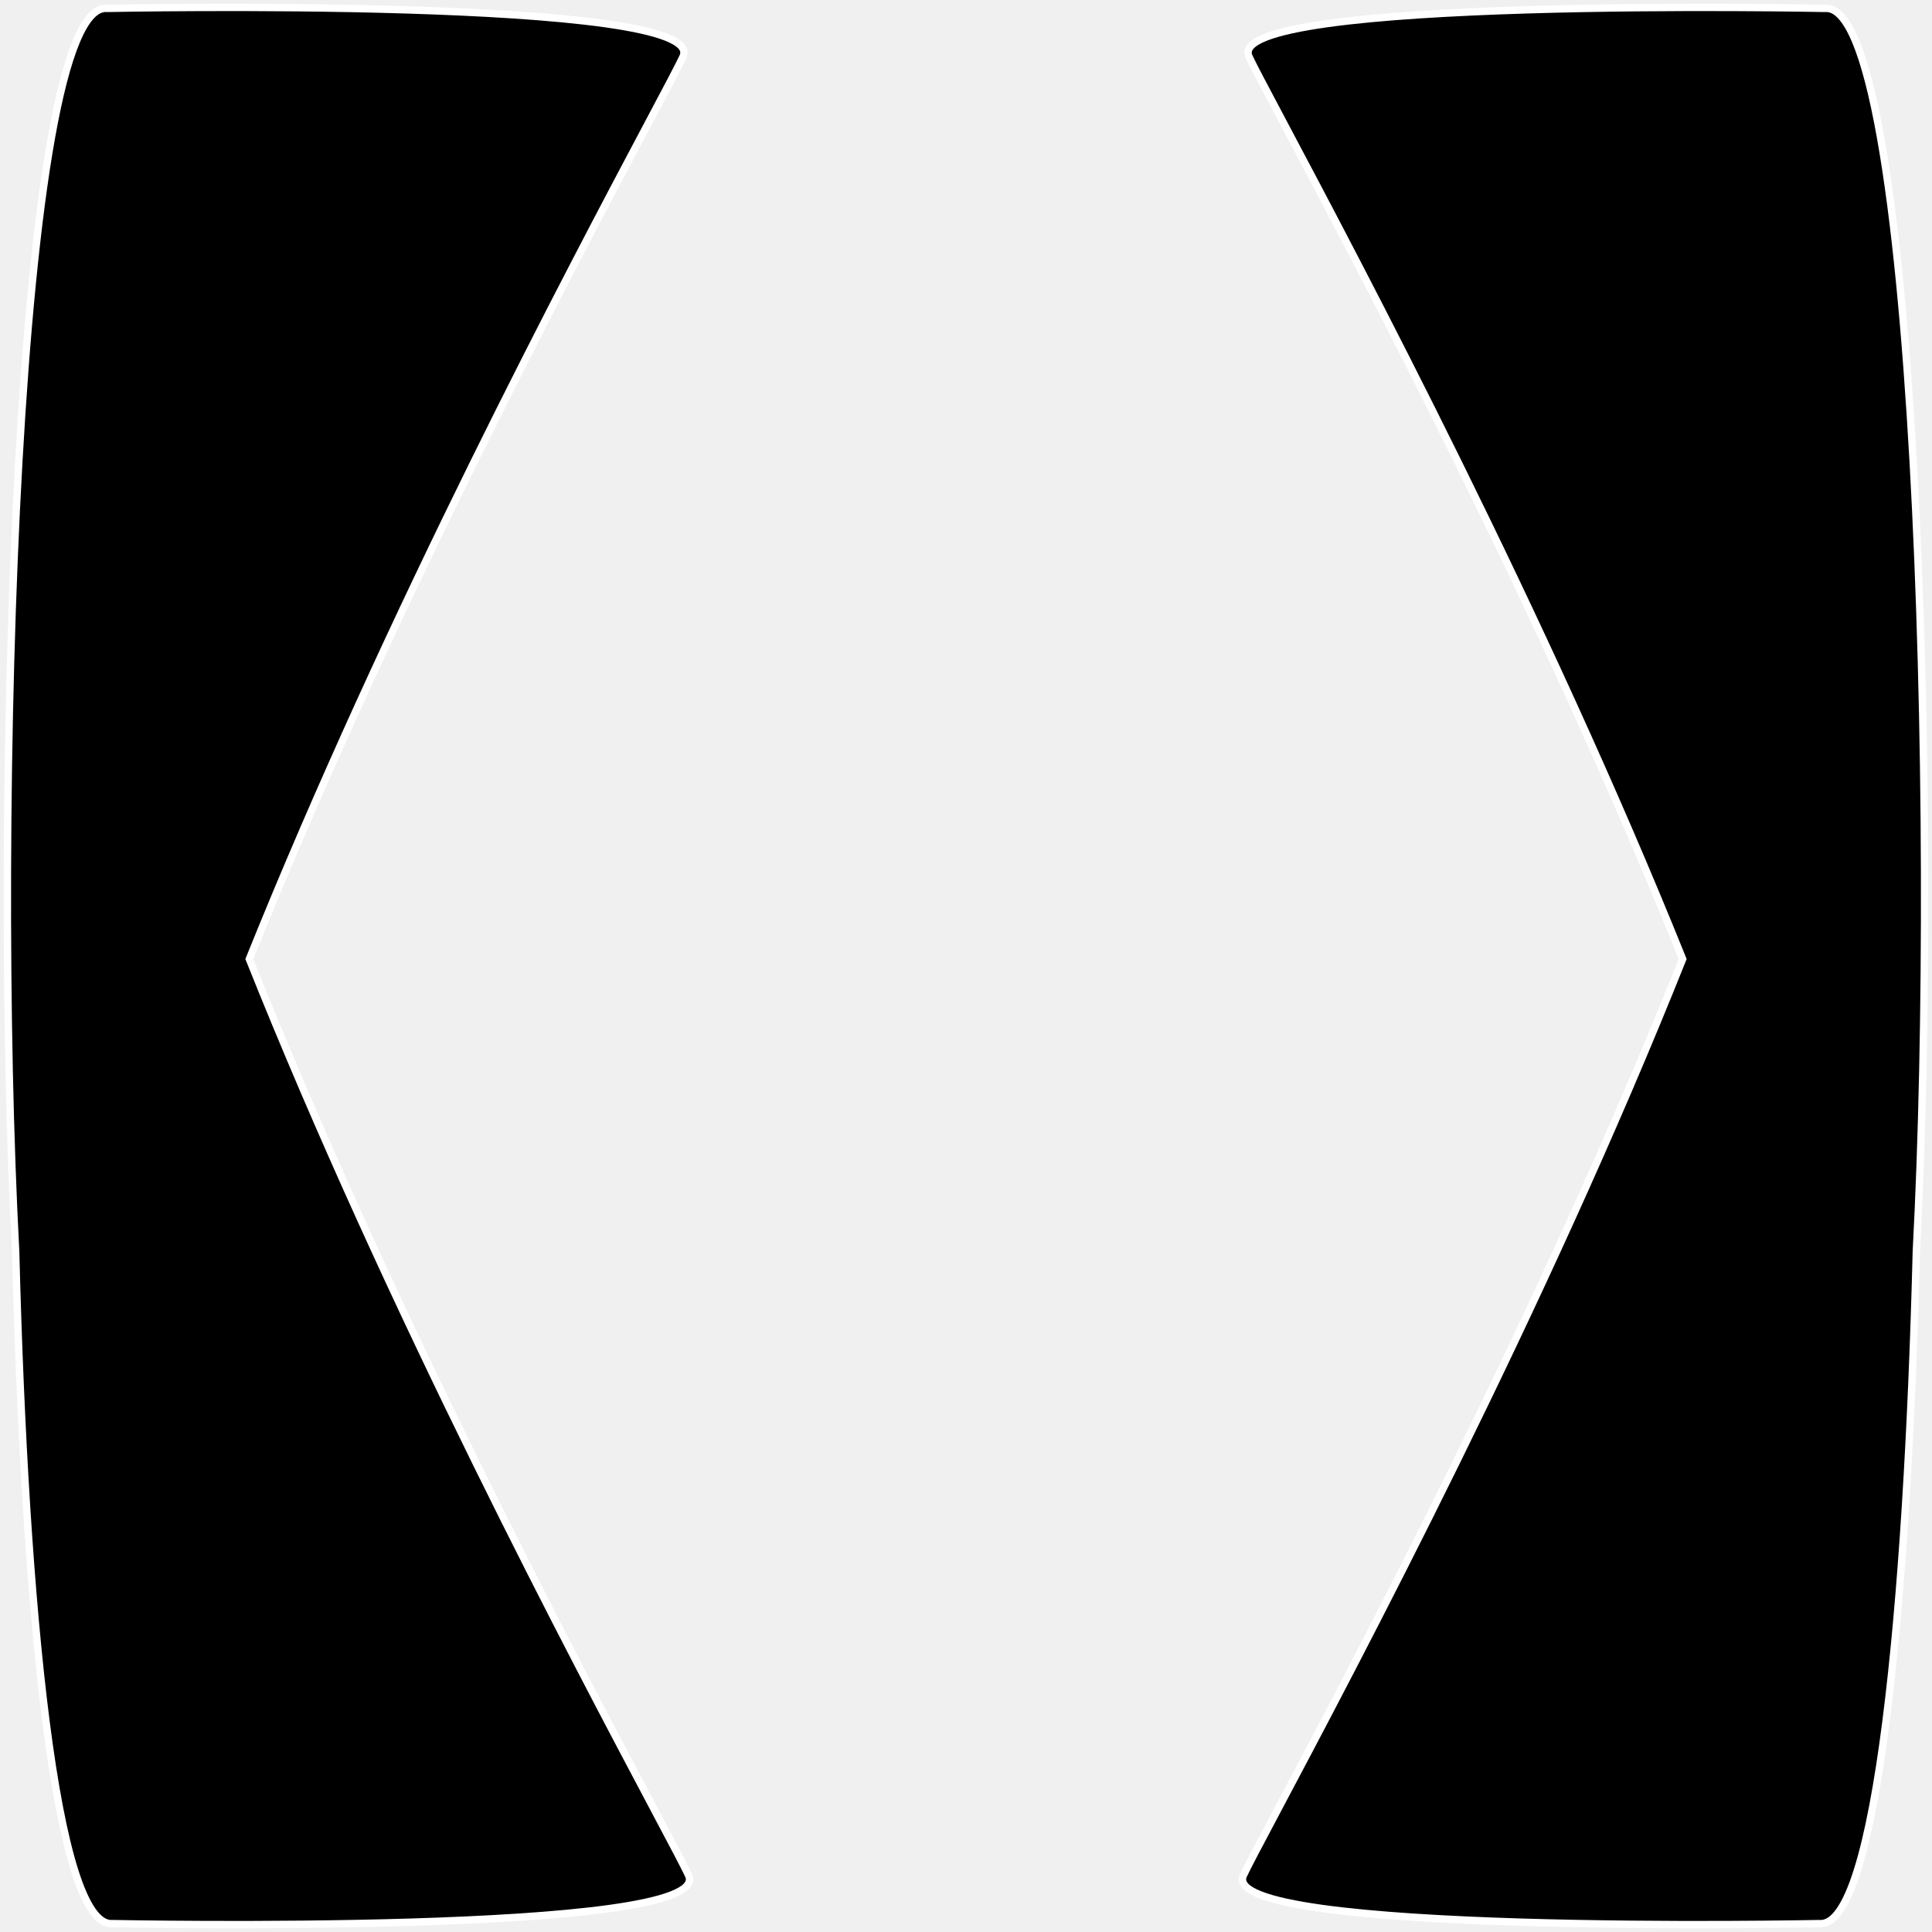
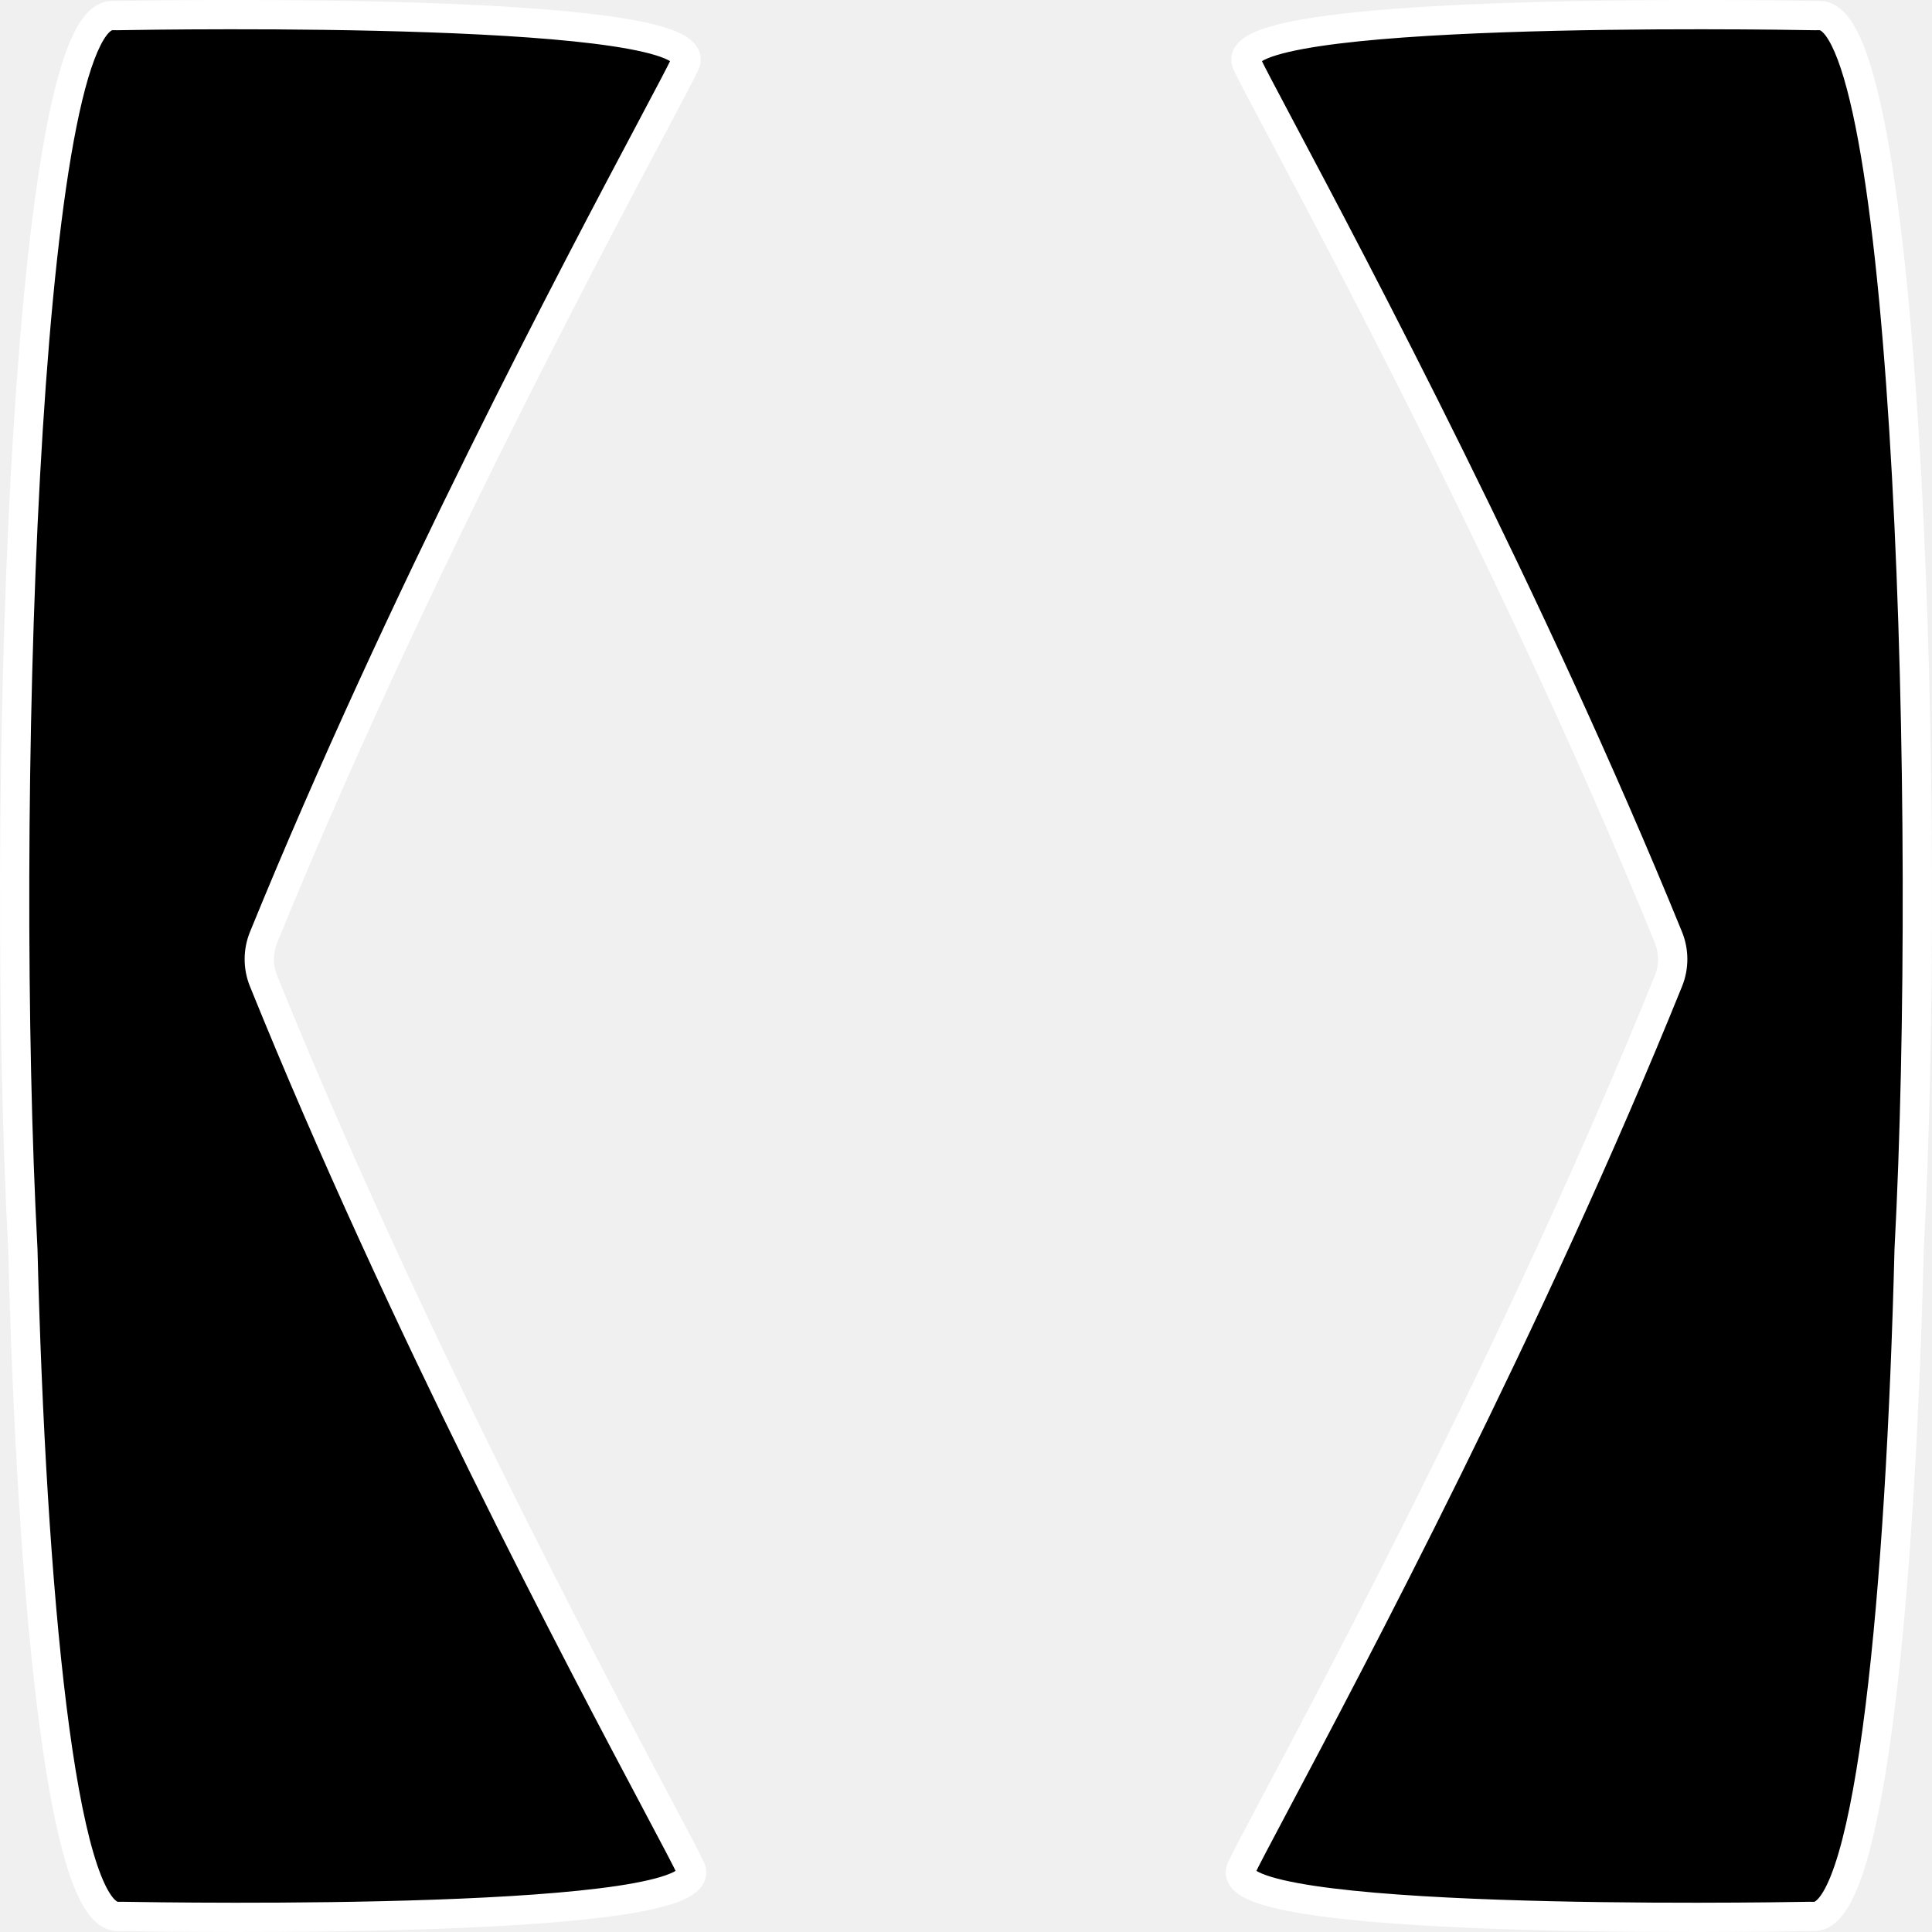
- <svg xmlns="http://www.w3.org/2000/svg" width="262" height="262" viewBox="0 0 262 262" fill="none">
-   <path fill-rule="evenodd" clip-rule="evenodd" d="M169.374 7.679C169.897 8.818 171.525 11.886 173.981 16.514C184.292 35.942 209.196 82.869 228.189 130.057C209.106 177.875 183.673 225.798 173.225 245.485L173.225 245.486C170.769 250.114 169.14 253.182 168.618 254.321C164.853 262.524 246.697 260.862 246.697 260.862C254.493 261.677 258.677 217.388 259.877 169.704C263.04 110.101 259.712 -0.143 247.453 1.138C247.453 1.138 165.61 -0.524 169.374 7.679ZM92.626 7.679C92.103 8.818 90.475 11.886 88.019 16.514C77.708 35.942 52.804 82.869 33.811 130.057C52.894 177.875 78.327 225.799 88.775 245.486L88.775 245.486L88.775 245.486C91.231 250.114 92.859 253.182 93.382 254.321C97.146 262.524 15.303 260.862 15.303 260.862C7.507 261.677 3.323 217.388 2.123 169.704C-1.04 110.101 2.288 -0.143 14.546 1.138C14.546 1.138 96.39 -0.524 92.626 7.679Z" fill="black" />
-   <path d="M173.981 16.514L174.423 16.28L173.981 16.514ZM169.374 7.679L169.829 7.471L169.829 7.471L169.374 7.679ZM228.189 130.057L228.653 130.242L228.727 130.056L228.653 129.87L228.189 130.057ZM173.225 245.485L172.783 245.251L172.778 245.262L173.225 245.485ZM173.225 245.486L173.667 245.72L173.672 245.709L173.225 245.486ZM168.618 254.321L168.163 254.112L168.163 254.112L168.618 254.321ZM246.697 260.862L246.749 260.364L246.718 260.361L246.687 260.362L246.697 260.862ZM259.877 169.704L259.377 169.677L259.377 169.691L259.877 169.704ZM247.453 1.138L247.443 1.638L247.474 1.639L247.505 1.636L247.453 1.138ZM88.019 16.514L88.46 16.749L88.46 16.749L88.019 16.514ZM92.626 7.679L92.171 7.471L92.171 7.471L92.626 7.679ZM33.811 130.057L33.347 129.87L33.272 130.056L33.347 130.242L33.811 130.057ZM88.775 245.486L88.333 245.72L88.345 245.742L88.359 245.763L88.775 245.486ZM88.775 245.486L89.222 245.262L89.208 245.234L89.191 245.209L88.775 245.486ZM88.775 245.486L88.328 245.71L88.333 245.721L88.775 245.486ZM93.382 254.321L92.927 254.529L92.927 254.529L93.382 254.321ZM15.303 260.862L15.313 260.362L15.282 260.361L15.251 260.364L15.303 260.862ZM2.123 169.704L2.623 169.691L2.622 169.677L2.123 169.704ZM14.546 1.138L14.495 1.636L14.525 1.639L14.557 1.638L14.546 1.138ZM174.423 16.28C171.961 11.64 170.343 8.592 169.829 7.471L168.92 7.888C169.45 9.044 171.089 12.131 173.539 16.749L174.423 16.28ZM228.653 129.87C209.649 82.655 184.733 35.707 174.423 16.28L173.539 16.749C183.851 36.178 208.743 83.083 227.725 130.243L228.653 129.87ZM173.667 245.72C184.114 226.033 209.559 178.089 228.653 130.242L227.724 129.871C208.653 177.662 183.232 225.563 172.783 245.251L173.667 245.72ZM173.672 245.709L173.672 245.709L172.778 245.262L172.778 245.262L173.672 245.709ZM169.072 254.529C169.587 253.408 171.204 250.36 173.667 245.72L172.783 245.251C170.333 249.869 168.694 252.956 168.163 254.112L169.072 254.529ZM246.697 260.862C246.687 260.362 246.687 260.362 246.686 260.362C246.685 260.362 246.684 260.362 246.683 260.362C246.681 260.362 246.677 260.362 246.672 260.362C246.662 260.362 246.647 260.363 246.628 260.363C246.589 260.364 246.53 260.365 246.453 260.366C246.298 260.369 246.069 260.373 245.77 260.378C245.172 260.389 244.296 260.402 243.181 260.417C240.952 260.447 237.771 260.479 233.966 260.493C226.355 260.521 216.248 260.472 206.261 260.168C196.269 259.863 186.414 259.302 179.299 258.309C175.733 257.811 172.895 257.209 171.075 256.492C170.158 256.131 169.56 255.763 169.247 255.413C169.096 255.244 169.026 255.096 169.002 254.969C168.979 254.847 168.992 254.705 169.072 254.529L168.163 254.112C168.009 254.45 167.953 254.801 168.019 255.153C168.084 255.501 168.26 255.81 168.502 256.08C168.974 256.607 169.748 257.044 170.709 257.422C172.645 258.185 175.582 258.799 179.16 259.299C186.332 260.301 196.232 260.862 206.23 261.167C216.233 261.472 226.352 261.521 233.97 261.493C237.778 261.479 240.962 261.447 243.194 261.417C244.31 261.402 245.188 261.388 245.787 261.378C246.087 261.373 246.317 261.369 246.472 261.366C246.549 261.365 246.608 261.364 246.647 261.363C246.667 261.362 246.682 261.362 246.692 261.362C246.697 261.362 246.701 261.362 246.703 261.362C246.705 261.362 246.705 261.362 246.706 261.362C246.707 261.362 246.707 261.362 246.697 260.862ZM259.377 169.691C258.777 193.526 257.432 216.5 255.264 233.406C254.18 241.864 252.893 248.778 251.4 253.517C250.651 255.891 249.862 257.683 249.043 258.847C248.216 260.022 247.45 260.438 246.749 260.364L246.645 261.359C247.893 261.49 248.963 260.699 249.861 259.422C250.768 258.134 251.594 256.227 252.353 253.818C253.874 248.992 255.17 242.007 256.256 233.534C258.43 216.578 259.776 193.565 260.376 169.716L259.377 169.691ZM247.505 1.636C248.059 1.578 248.646 1.821 249.281 2.505C249.92 3.195 250.556 4.281 251.175 5.762C252.412 8.718 253.527 13.109 254.519 18.642C256.5 29.699 257.965 45.198 258.949 62.617C260.917 97.451 260.958 139.895 259.377 169.677L260.376 169.73C261.959 139.91 261.917 97.43 259.947 62.561C258.963 45.129 257.495 29.582 255.503 18.466C254.508 12.913 253.377 8.435 252.098 5.376C251.459 3.849 250.769 2.639 250.014 1.825C249.255 1.007 248.38 0.539 247.401 0.641L247.505 1.636ZM169.829 7.471C169.748 7.295 169.735 7.153 169.758 7.031C169.782 6.904 169.852 6.756 170.003 6.587C170.317 6.237 170.914 5.869 171.832 5.508C173.651 4.791 176.49 4.189 180.055 3.691C187.17 2.698 197.025 2.137 207.017 1.832C217.005 1.528 227.111 1.479 234.722 1.507C238.527 1.521 241.708 1.553 243.937 1.583C245.052 1.598 245.929 1.611 246.527 1.622C246.825 1.627 247.055 1.631 247.209 1.634C247.286 1.635 247.345 1.636 247.384 1.637C247.404 1.637 247.419 1.638 247.428 1.638C247.433 1.638 247.437 1.638 247.439 1.638C247.441 1.638 247.442 1.638 247.442 1.638C247.443 1.638 247.443 1.638 247.453 1.138C247.463 0.638 247.463 0.638 247.462 0.638C247.462 0.638 247.461 0.638 247.46 0.638C247.457 0.638 247.453 0.638 247.448 0.638C247.438 0.638 247.423 0.638 247.404 0.637C247.364 0.636 247.305 0.635 247.228 0.634C247.073 0.631 246.843 0.627 246.544 0.622C245.944 0.612 245.066 0.598 243.95 0.583C241.719 0.553 238.535 0.521 234.726 0.507C227.109 0.479 216.99 0.528 206.987 0.833C196.988 1.138 187.088 1.699 179.917 2.701C176.339 3.201 173.401 3.815 171.465 4.578C170.505 4.956 169.73 5.393 169.258 5.92C169.016 6.19 168.841 6.499 168.775 6.847C168.71 7.199 168.765 7.55 168.92 7.888L169.829 7.471ZM88.46 16.749C90.911 12.131 92.55 9.044 93.08 7.888L92.171 7.471C91.656 8.592 90.039 11.64 87.577 16.28L88.46 16.749ZM34.275 130.243C53.257 83.083 78.149 36.178 88.46 16.749L87.577 16.28C77.267 35.707 52.351 82.655 33.347 129.87L34.275 130.243ZM89.216 245.251C78.768 225.563 53.347 177.662 34.275 129.871L33.347 130.242C52.441 178.089 77.886 226.034 88.333 245.72L89.216 245.251ZM89.191 245.209L89.191 245.208L88.359 245.763L88.359 245.763L89.191 245.209ZM89.222 245.263L89.222 245.262L88.328 245.71L88.328 245.71L89.222 245.263ZM93.836 254.112C93.306 252.956 91.667 249.869 89.217 245.252L88.333 245.721C90.795 250.36 92.413 253.408 92.927 254.529L93.836 254.112ZM15.303 260.862C15.293 261.362 15.293 261.362 15.294 261.362C15.294 261.362 15.295 261.362 15.296 261.362C15.299 261.362 15.303 261.362 15.308 261.362C15.318 261.362 15.333 261.362 15.352 261.363C15.392 261.364 15.451 261.365 15.528 261.366C15.683 261.369 15.913 261.373 16.212 261.378C16.812 261.388 17.69 261.402 18.806 261.417C21.037 261.447 24.221 261.479 28.03 261.493C35.647 261.521 45.766 261.472 55.769 261.167C65.768 260.862 75.668 260.301 82.839 259.299C86.418 258.799 89.355 258.185 91.291 257.422C92.251 257.044 93.026 256.607 93.498 256.08C93.74 255.81 93.915 255.501 93.981 255.153C94.046 254.801 93.991 254.45 93.836 254.112L92.927 254.529C93.008 254.705 93.021 254.847 92.998 254.969C92.974 255.096 92.904 255.244 92.753 255.413C92.439 255.763 91.842 256.131 90.924 256.492C89.105 257.209 86.266 257.811 82.701 258.309C75.586 259.302 65.731 259.863 55.739 260.168C45.751 260.472 35.645 260.521 28.034 260.493C24.229 260.479 21.048 260.447 18.819 260.417C17.704 260.402 16.827 260.389 16.23 260.378C15.931 260.373 15.701 260.369 15.547 260.366C15.47 260.365 15.411 260.364 15.372 260.363C15.352 260.363 15.338 260.362 15.328 260.362C15.323 260.362 15.319 260.362 15.317 260.362C15.315 260.362 15.314 260.362 15.314 260.362C15.313 260.362 15.313 260.362 15.303 260.862ZM1.623 169.716C2.223 193.565 3.57 216.578 5.743 233.534C6.83 242.007 8.125 248.992 9.646 253.818C10.405 256.227 11.232 258.134 12.139 259.422C13.037 260.699 14.106 261.489 15.355 261.359L15.251 260.364C14.55 260.438 13.784 260.022 12.956 258.847C12.137 257.683 11.348 255.891 10.6 253.517C9.107 248.778 7.82 241.864 6.735 233.406C4.568 216.5 3.223 193.526 2.623 169.691L1.623 169.716ZM14.598 0.641C13.62 0.539 12.745 1.007 11.985 1.825C11.231 2.639 10.541 3.849 9.902 5.376C8.623 8.435 7.492 12.913 6.497 18.466C4.505 29.582 3.037 45.129 2.052 62.561C0.082 97.43 0.041 139.91 1.624 169.73L2.622 169.677C1.042 139.895 1.083 97.451 3.051 62.617C4.035 45.198 5.5 29.699 7.481 18.642C8.472 13.109 9.588 8.718 10.825 5.762C11.444 4.281 12.079 3.195 12.719 2.505C13.354 1.821 13.941 1.578 14.495 1.636L14.598 0.641ZM93.08 7.888C93.235 7.55 93.29 7.199 93.224 6.847C93.159 6.499 92.983 6.19 92.742 5.92C92.27 5.393 91.495 4.956 90.535 4.578C88.599 3.815 85.661 3.201 82.083 2.701C74.911 1.699 65.011 1.138 55.013 0.833C45.01 0.528 34.891 0.479 27.274 0.507C23.465 0.521 20.281 0.553 18.049 0.583C16.933 0.598 16.055 0.612 15.456 0.622C15.157 0.627 14.927 0.631 14.772 0.634C14.694 0.635 14.636 0.636 14.596 0.637C14.576 0.638 14.561 0.638 14.552 0.638C14.546 0.638 14.543 0.638 14.54 0.638C14.539 0.638 14.538 0.638 14.537 0.638C14.537 0.638 14.536 0.638 14.546 1.138C14.557 1.638 14.557 1.638 14.558 1.638C14.558 1.638 14.559 1.638 14.56 1.638C14.563 1.638 14.566 1.638 14.571 1.638C14.581 1.638 14.596 1.637 14.616 1.637C14.655 1.636 14.713 1.635 14.79 1.634C14.945 1.631 15.174 1.627 15.473 1.622C16.071 1.611 16.948 1.598 18.062 1.583C20.292 1.553 23.472 1.521 27.278 1.507C34.889 1.479 44.995 1.528 54.983 1.832C64.975 2.137 74.829 2.698 81.945 3.691C85.51 4.189 88.349 4.791 90.168 5.508C91.085 5.869 91.683 6.237 91.997 6.587C92.148 6.756 92.218 6.904 92.241 7.031C92.264 7.153 92.252 7.295 92.171 7.471L93.08 7.888Z" fill="white" />
+ <svg xmlns="http://www.w3.org/2000/svg" width="264" height="264" viewBox="0 0 264 264" fill="none">
+   <path fill-rule="evenodd" clip-rule="evenodd" d="M170.374 8.679C170.897 9.818 172.525 12.886 174.981 17.514C185.076 36.535 209.157 81.911 227.985 128.086C228.762 129.991 228.766 132.123 227.994 134.03C209.058 180.85 184.457 227.206 174.225 246.485L174.225 246.486C171.769 251.114 170.141 254.182 169.618 255.321C166.017 263.169 240.768 261.987 247.25 261.87C247.582 261.864 247.868 261.9 248.197 261.852C255.672 260.765 259.703 217.359 260.877 170.704C263.997 111.915 260.802 3.858 248.951 2.148C248.622 2.1 248.338 2.136 248.006 2.13C241.524 2.013 166.773 0.831 170.374 8.679ZM93.626 8.679C93.103 9.818 91.475 12.886 89.019 17.514C78.924 36.535 54.843 81.911 36.015 128.086C35.238 129.991 35.234 132.123 36.006 134.03C54.942 180.85 79.543 227.207 89.775 246.486L89.775 246.486L89.775 246.486C92.231 251.114 93.859 254.182 94.382 255.321C97.983 263.169 23.232 261.987 16.75 261.87C16.418 261.864 16.132 261.9 15.803 261.852C8.328 260.765 4.297 217.359 3.123 170.704C0.003 111.915 3.198 3.858 15.05 2.148C15.378 2.1 15.662 2.136 15.994 2.13C22.476 2.013 97.227 0.831 93.626 8.679Z" fill="black" />
+   <path d="M174.981 17.514L176.748 16.577L174.981 17.514ZM170.374 8.679L172.192 7.845L172.192 7.845L170.374 8.679ZM174.225 246.485L172.459 245.548L172.447 245.569L172.436 245.591L174.225 246.485ZM174.225 246.486L175.992 247.423L176.003 247.402L176.014 247.38L174.225 246.486ZM169.618 255.321L167.8 254.487L167.8 254.487L169.618 255.321ZM260.877 170.704L258.88 170.598L258.878 170.625L258.877 170.653L260.877 170.704ZM89.019 17.514L90.785 18.452L90.785 18.452L89.019 17.514ZM93.626 8.679L91.808 7.845L91.808 7.845L93.626 8.679ZM89.775 246.486L88.008 247.423L88.055 247.512L88.111 247.595L89.775 246.486ZM89.775 246.486L91.564 245.591L91.508 245.48L91.439 245.377L89.775 246.486ZM89.775 246.486L87.986 247.381L87.997 247.402L88.008 247.424L89.775 246.486ZM94.382 255.321L92.564 256.155L92.564 256.155L94.382 255.321ZM3.123 170.704L5.123 170.653L5.122 170.625L5.12 170.598L3.123 170.704ZM248.951 2.148L248.665 4.127L248.951 2.148ZM248.006 2.13L247.97 4.13L248.006 2.13ZM16.75 261.87L16.714 263.87L16.75 261.87ZM15.803 261.852L15.516 263.831L15.803 261.852ZM36.015 128.086L34.163 127.331L36.015 128.086ZM36.006 134.03L37.86 133.281L37.86 133.281L36.006 134.03ZM247.25 261.87L247.286 263.87L247.25 261.87ZM248.197 261.852L248.484 263.831L248.197 261.852ZM227.985 128.086L226.133 128.841L227.985 128.086ZM227.994 134.03L226.14 133.281L227.994 134.03ZM176.748 16.577C174.268 11.904 172.683 8.915 172.192 7.845L168.557 9.513C169.111 10.721 170.782 13.867 173.215 18.452L176.748 16.577ZM229.837 127.331C210.967 81.052 186.841 35.595 176.748 16.577L173.215 18.452C183.31 37.474 207.347 82.77 226.133 128.841L229.837 127.331ZM175.992 247.423C186.222 228.147 210.869 181.707 229.848 134.78L226.14 133.281C207.248 179.993 182.692 226.266 172.459 245.548L175.992 247.423ZM176.014 247.38L176.014 247.38L172.436 245.591L172.436 245.591L176.014 247.38ZM171.436 256.155C171.927 255.085 173.512 252.096 175.992 247.423L172.458 245.548C170.025 250.133 168.354 253.279 167.8 254.487L171.436 256.155ZM247.214 259.87C243.98 259.929 223.715 260.253 204.723 259.584C195.212 259.249 186.098 258.667 179.614 257.694C176.34 257.202 173.898 256.633 172.428 256.016C172.073 255.867 171.811 255.73 171.625 255.612C171.533 255.553 171.468 255.505 171.424 255.468C171.38 255.43 171.363 255.41 171.363 255.41C171.365 255.413 171.449 255.518 171.481 255.718C171.514 255.93 171.465 256.092 171.436 256.155L167.8 254.487C167.546 255.041 167.424 255.675 167.53 256.343C167.634 256.999 167.934 257.543 168.287 257.968C168.949 258.764 169.93 259.306 170.88 259.705C172.834 260.525 175.692 261.15 179.02 261.649C185.742 262.658 195.045 263.245 204.582 263.581C223.686 264.254 244.038 263.928 247.286 263.87L247.214 259.87ZM258.877 170.653C258.291 193.953 256.992 216.394 254.915 233.119C253.875 241.496 252.649 248.355 251.247 253.151C250.543 255.56 249.824 257.34 249.124 258.509C248.37 259.767 247.91 259.873 247.909 259.873L248.484 263.831C250.352 263.559 251.653 262.07 252.555 260.565C253.511 258.97 254.343 256.816 255.086 254.273C256.579 249.167 257.836 242.055 258.885 233.612C260.985 216.699 262.289 194.11 262.876 170.754L258.877 170.653ZM248.665 4.127C248.666 4.127 248.669 4.128 248.675 4.13C248.681 4.131 248.692 4.135 248.708 4.142C248.739 4.155 248.79 4.182 248.862 4.234C249.011 4.342 249.219 4.538 249.471 4.875C249.984 5.56 250.545 6.641 251.122 8.174C252.27 11.228 253.329 15.671 254.281 21.274C256.179 32.452 257.587 47.868 258.531 65.13C260.417 99.64 260.436 141.279 258.88 170.598L262.874 170.81C264.438 141.339 264.419 99.556 262.525 64.912C261.578 47.598 260.161 32.005 258.224 20.604C257.259 14.918 256.149 10.179 254.866 6.766C254.227 5.066 253.507 3.592 252.673 2.478C251.858 1.389 250.734 0.384 249.236 0.168L248.665 4.127ZM172.192 7.845C172.221 7.908 172.271 8.07 172.237 8.282C172.205 8.482 172.121 8.587 172.119 8.59C172.119 8.59 172.136 8.57 172.18 8.532C172.225 8.495 172.29 8.447 172.381 8.388C172.567 8.27 172.83 8.133 173.184 7.984C174.654 7.367 177.096 6.798 180.37 6.306C186.854 5.333 195.969 4.751 205.479 4.416C224.472 3.747 244.736 4.071 247.97 4.13L248.042 0.13C244.794 0.072 224.442 -0.254 205.339 0.419C195.801 0.755 186.498 1.342 179.777 2.351C176.448 2.85 173.59 3.475 171.636 4.295C170.686 4.694 169.706 5.236 169.044 6.032C168.69 6.457 168.39 7.001 168.286 7.657C168.181 8.325 168.302 8.959 168.557 9.513L172.192 7.845ZM90.785 18.452C93.219 13.867 94.889 10.721 95.444 9.513L91.808 7.845C91.317 8.915 89.732 11.904 87.252 16.577L90.785 18.452ZM37.867 128.841C56.653 82.77 80.69 37.474 90.785 18.452L87.252 16.577C77.159 35.595 53.033 81.052 34.163 127.331L37.867 128.841ZM91.542 245.548C81.308 226.266 56.752 179.993 37.86 133.281L34.152 134.78C53.131 181.707 77.778 228.147 88.008 247.423L91.542 245.548ZM91.439 245.377L91.439 245.376L88.111 247.595L88.111 247.595L91.439 245.377ZM91.564 245.592L91.564 245.591L87.986 247.38L87.986 247.381L91.564 245.592ZM96.2 254.487C95.646 253.279 93.975 250.133 91.542 245.549L88.008 247.424C90.488 252.096 92.073 255.085 92.564 256.155L96.2 254.487ZM16.714 263.87C19.962 263.928 40.314 264.254 59.418 263.581C68.955 263.245 78.258 262.658 84.98 261.649C88.308 261.15 91.166 260.525 93.12 259.705C94.07 259.306 95.051 258.764 95.713 257.968C96.066 257.543 96.366 256.999 96.47 256.343C96.576 255.675 96.454 255.041 96.2 254.487L92.564 256.155C92.535 256.092 92.486 255.93 92.519 255.718C92.551 255.518 92.635 255.413 92.637 255.41C92.637 255.41 92.62 255.43 92.576 255.468C92.532 255.505 92.467 255.553 92.375 255.612C92.189 255.73 91.927 255.867 91.572 256.016C90.103 256.633 87.66 257.202 84.386 257.694C77.902 258.667 68.788 259.249 59.277 259.584C40.285 260.253 20.02 259.929 16.786 259.87L16.714 263.87ZM1.124 170.754C1.712 194.11 3.015 216.699 5.115 233.612C6.164 242.055 7.421 249.167 8.914 254.273C9.657 256.816 10.489 258.97 11.445 260.565C12.347 262.07 13.648 263.559 15.516 263.831L16.091 259.873C16.09 259.873 15.63 259.767 14.876 258.509C14.176 257.34 13.457 255.56 12.753 253.151C11.351 248.355 10.125 241.496 9.085 233.119C7.008 216.394 5.709 193.953 5.123 170.653L1.124 170.754ZM14.764 0.168C13.266 0.384 12.142 1.389 11.327 2.478C10.493 3.592 9.773 5.066 9.134 6.766C7.851 10.179 6.741 14.918 5.776 20.604C3.839 32.005 2.422 47.598 1.475 64.912C-0.419 99.556 -0.438 141.339 1.126 170.81L5.12 170.598C3.564 141.279 3.583 99.64 5.469 65.13C6.413 47.868 7.821 32.452 9.719 21.274C10.671 15.671 11.73 11.228 12.879 8.174C13.455 6.641 14.016 5.56 14.529 4.875C14.781 4.538 14.989 4.342 15.138 4.234C15.21 4.182 15.261 4.155 15.292 4.142C15.308 4.135 15.319 4.131 15.325 4.13C15.331 4.128 15.335 4.127 15.335 4.127L14.764 0.168ZM95.444 9.513C95.698 8.959 95.819 8.325 95.714 7.657C95.61 7.001 95.31 6.457 94.956 6.032C94.294 5.236 93.314 4.694 92.364 4.295C90.41 3.475 87.552 2.85 84.224 2.351C77.502 1.342 68.198 0.755 58.661 0.419C39.558 -0.254 19.206 0.072 15.958 0.13L16.03 4.13C19.264 4.071 39.529 3.747 58.521 4.416C68.031 4.751 77.146 5.333 83.63 6.306C86.904 6.798 89.346 7.367 90.816 7.984C91.171 8.133 91.433 8.27 91.619 8.388C91.71 8.447 91.775 8.495 91.82 8.532C91.864 8.57 91.881 8.59 91.881 8.59C91.879 8.587 91.795 8.482 91.763 8.282C91.729 8.07 91.779 7.908 91.808 7.845L95.444 9.513ZM15.335 4.127C15.348 4.125 15.381 4.122 15.492 4.123C15.56 4.124 15.604 4.126 15.708 4.128C15.796 4.13 15.907 4.132 16.03 4.13L15.958 0.13C15.83 0.133 15.793 0.127 15.549 0.124C15.352 0.121 15.079 0.123 14.764 0.168L15.335 4.127ZM249.236 0.168C248.921 0.123 248.648 0.121 248.451 0.124C248.207 0.127 248.17 0.133 248.042 0.13L247.97 4.13C248.093 4.132 248.204 4.13 248.292 4.128C248.397 4.126 248.44 4.124 248.508 4.123C248.619 4.122 248.652 4.125 248.665 4.127L249.236 0.168ZM16.786 259.87C16.663 259.868 16.552 259.87 16.464 259.872C16.36 259.874 16.315 259.876 16.247 259.877C16.136 259.878 16.103 259.874 16.091 259.873L15.516 263.831C15.832 263.877 16.106 263.879 16.304 263.876C16.549 263.873 16.585 263.867 16.714 263.87L16.786 259.87ZM34.163 127.331C33.189 129.718 33.185 132.39 34.152 134.78L37.86 133.281C37.284 131.856 37.286 130.264 37.867 128.841L34.163 127.331ZM247.286 263.87C247.415 263.867 247.451 263.873 247.696 263.876C247.894 263.879 248.168 263.877 248.484 263.831L247.909 259.873C247.897 259.874 247.864 259.878 247.753 259.877C247.685 259.876 247.64 259.874 247.536 259.872C247.448 259.87 247.337 259.868 247.214 259.87L247.286 263.87ZM226.133 128.841C226.714 130.264 226.716 131.856 226.14 133.281L229.848 134.78C230.815 132.39 230.811 129.718 229.837 127.331L226.133 128.841Z" fill="white" />
</svg>
